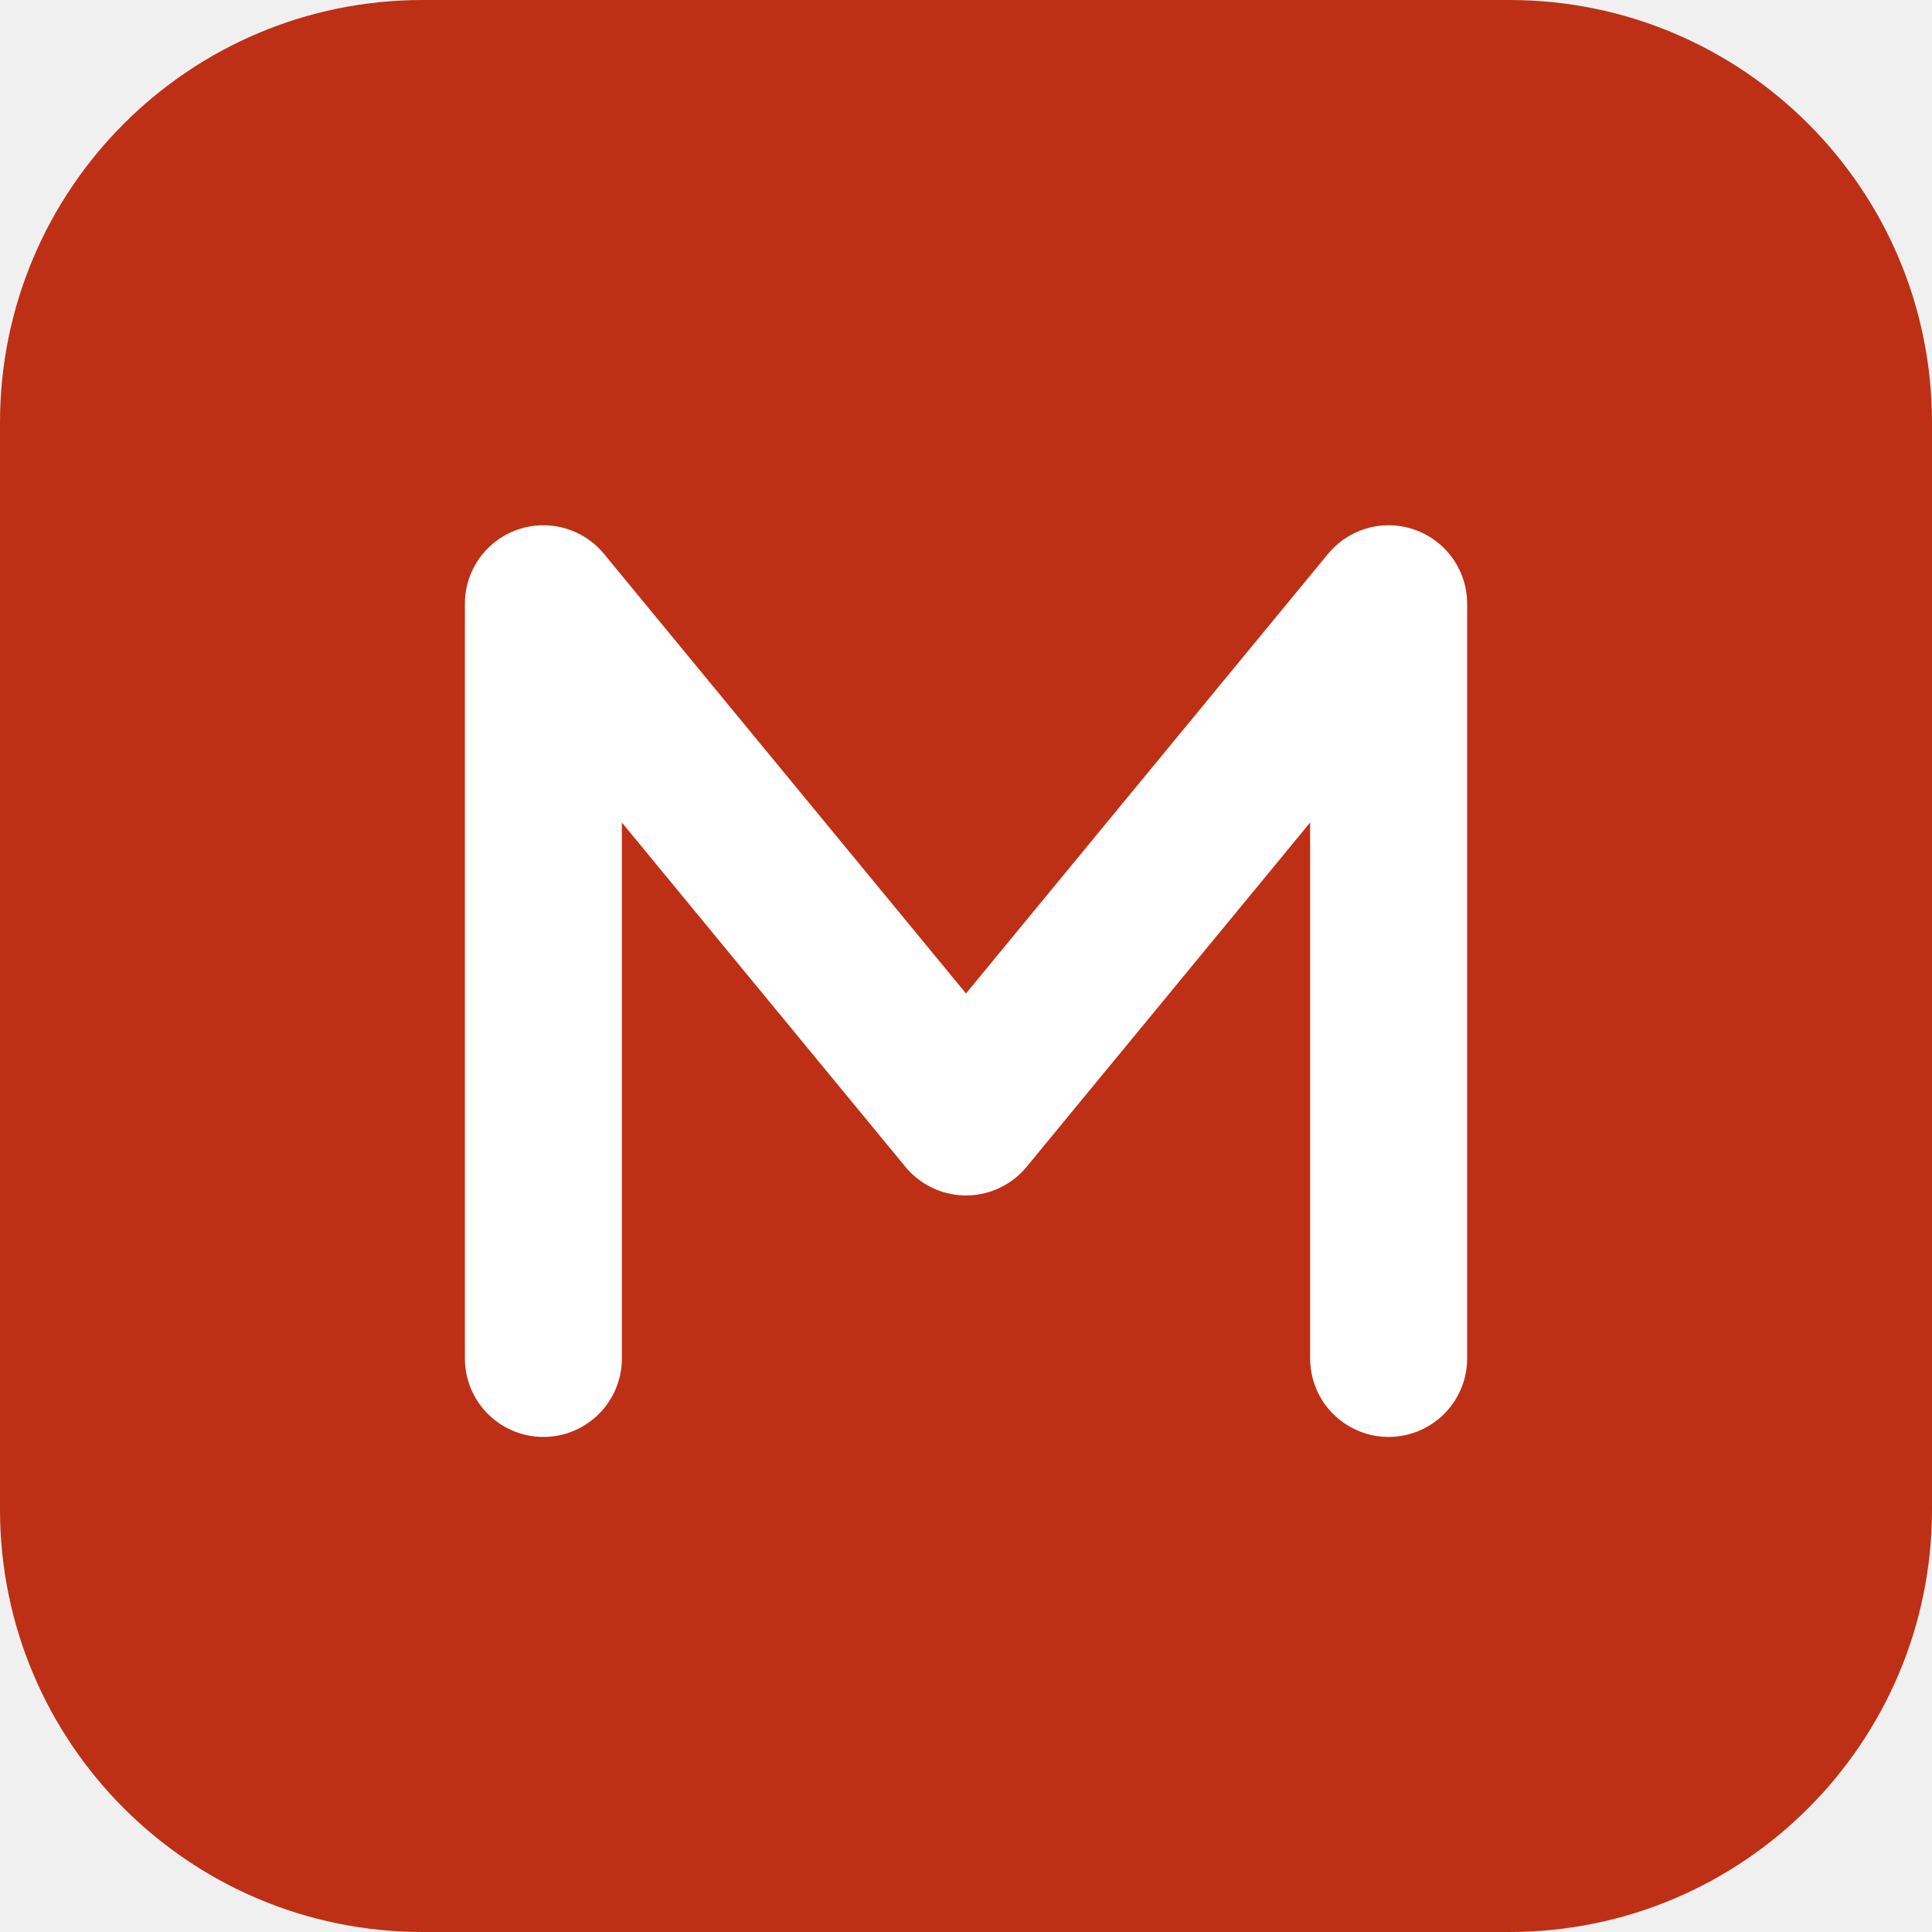
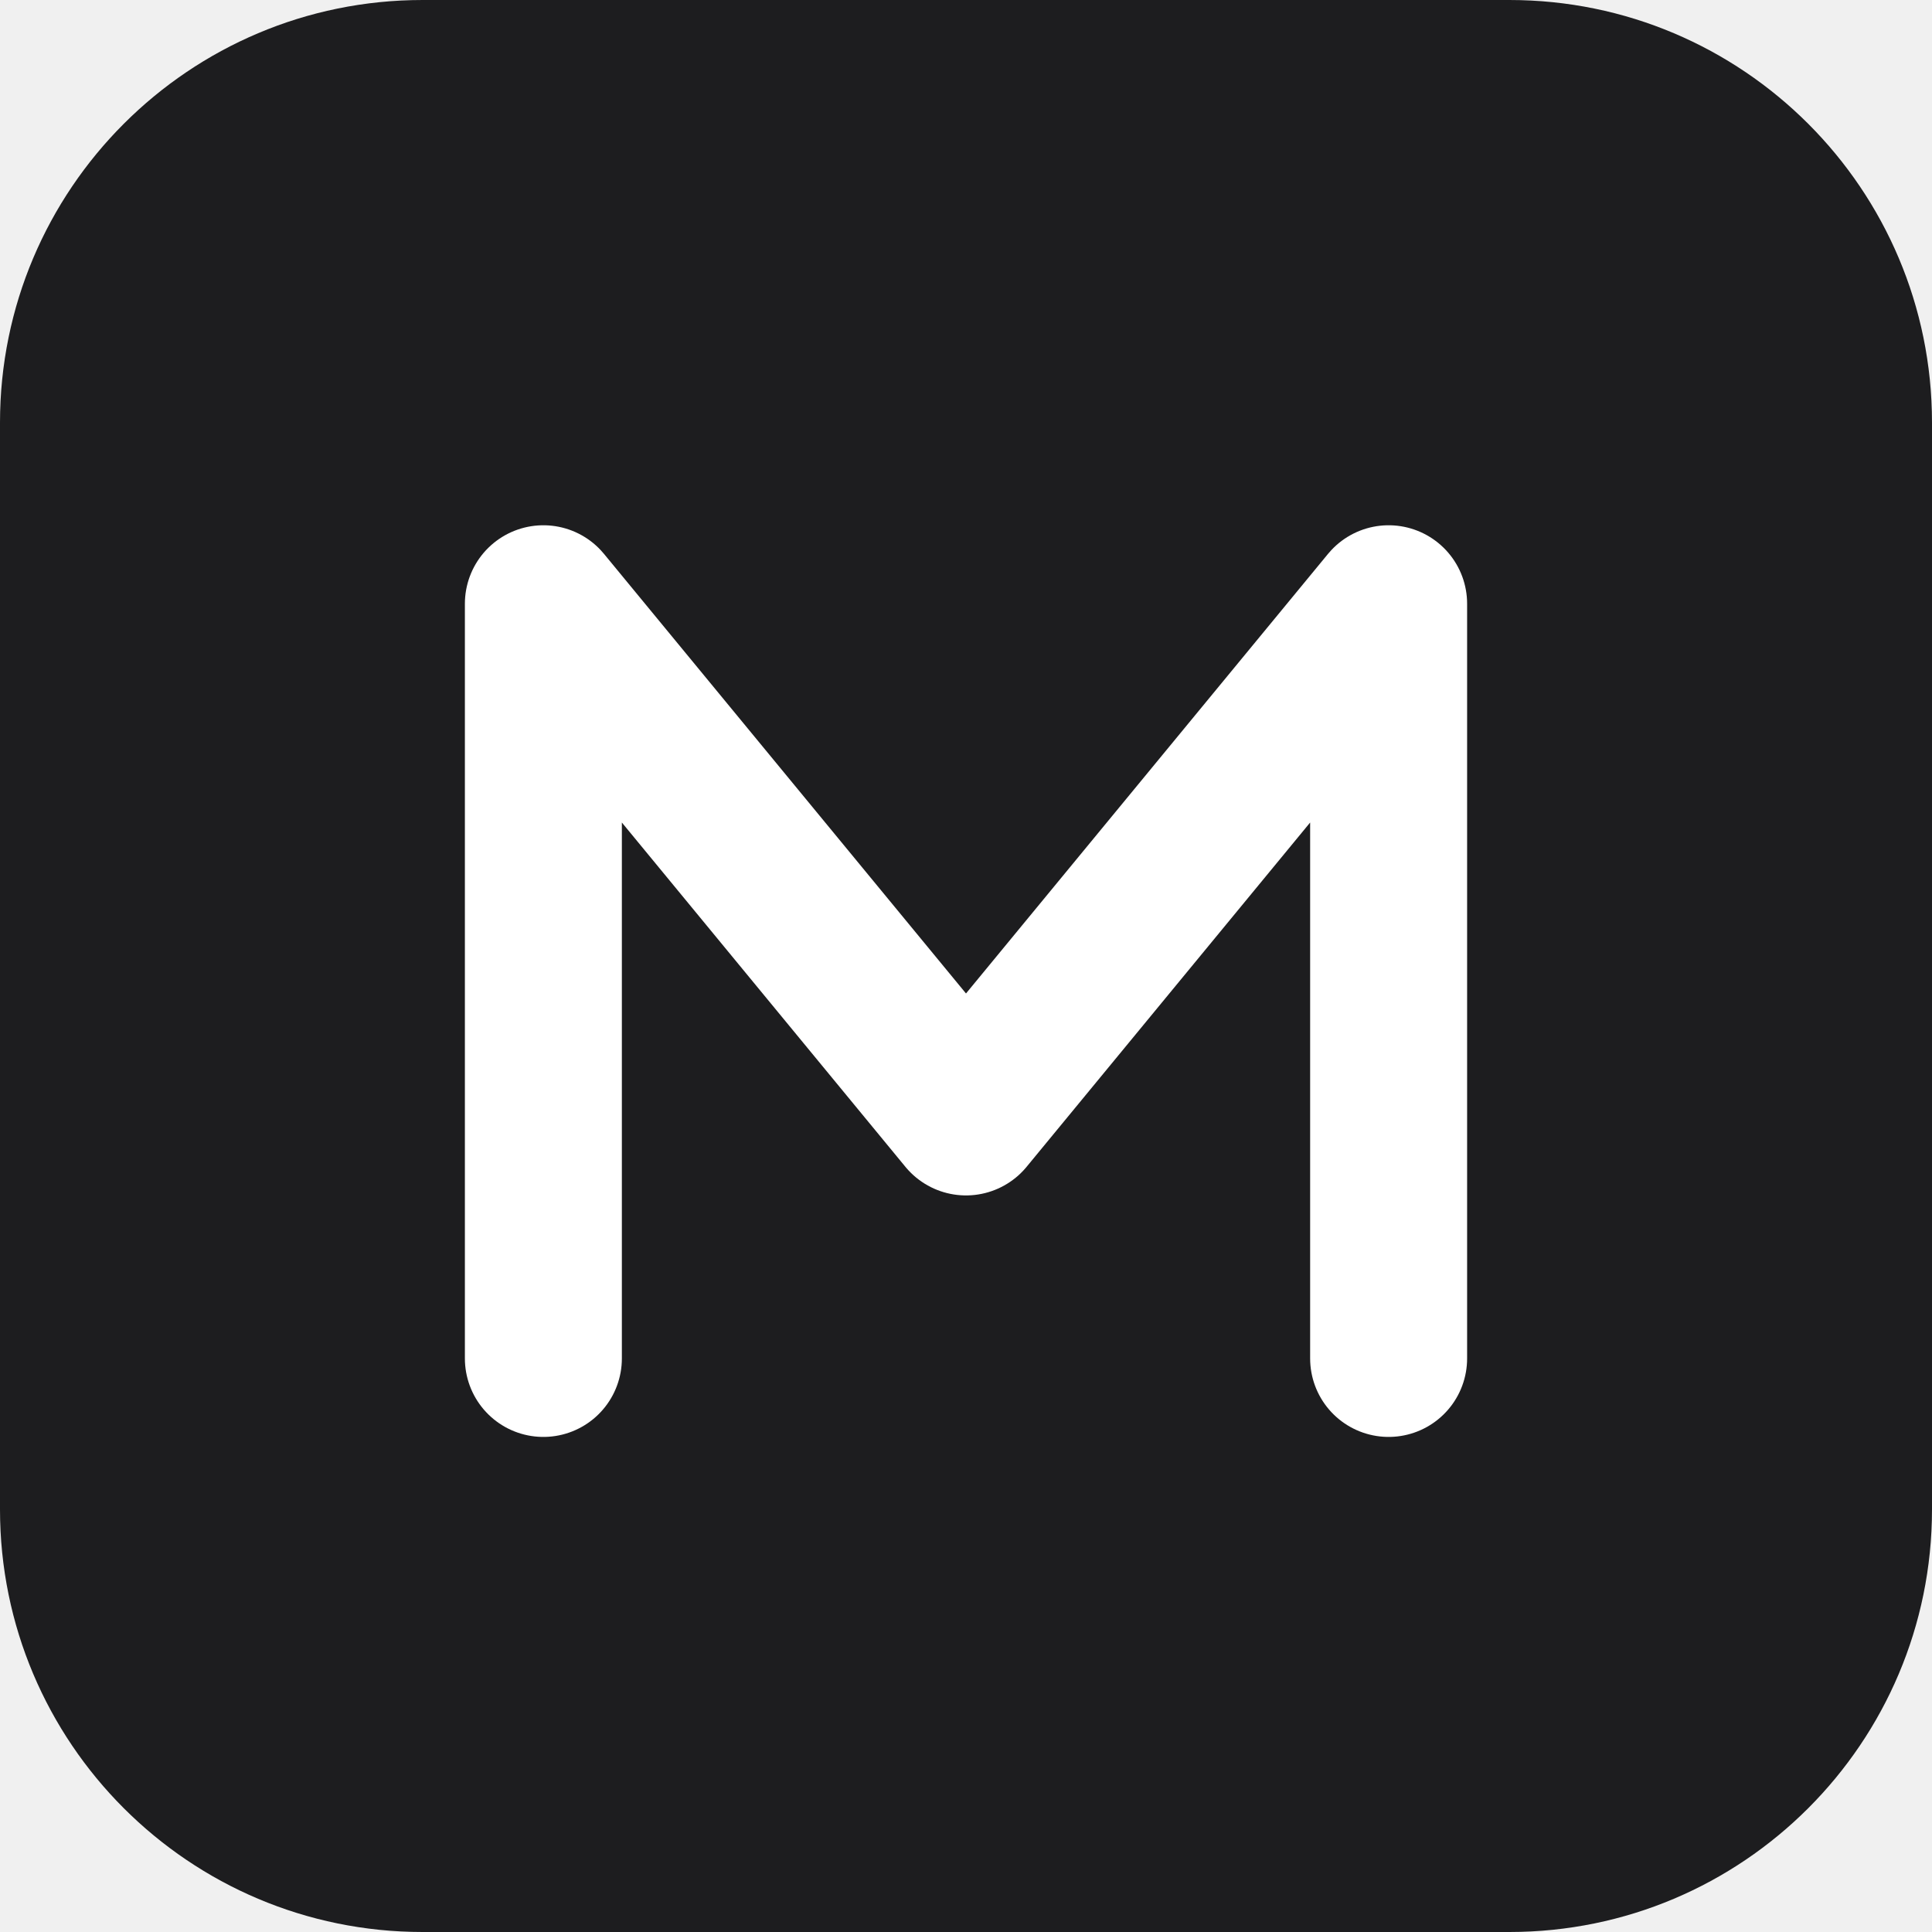
<svg xmlns="http://www.w3.org/2000/svg" viewBox="0 0 32 32">
-   <rect width="32" height="32" rx="7" fill="#BD3016" />
+   <rect width="32" height="32" rx="7" fill="#1D1D1F" />
  <path d="M9 22.5V10l7 8.5 7-8.5v12.5" fill="none" stroke="#fff" stroke-width="2.6" stroke-linecap="round" stroke-linejoin="round" />
</svg>
